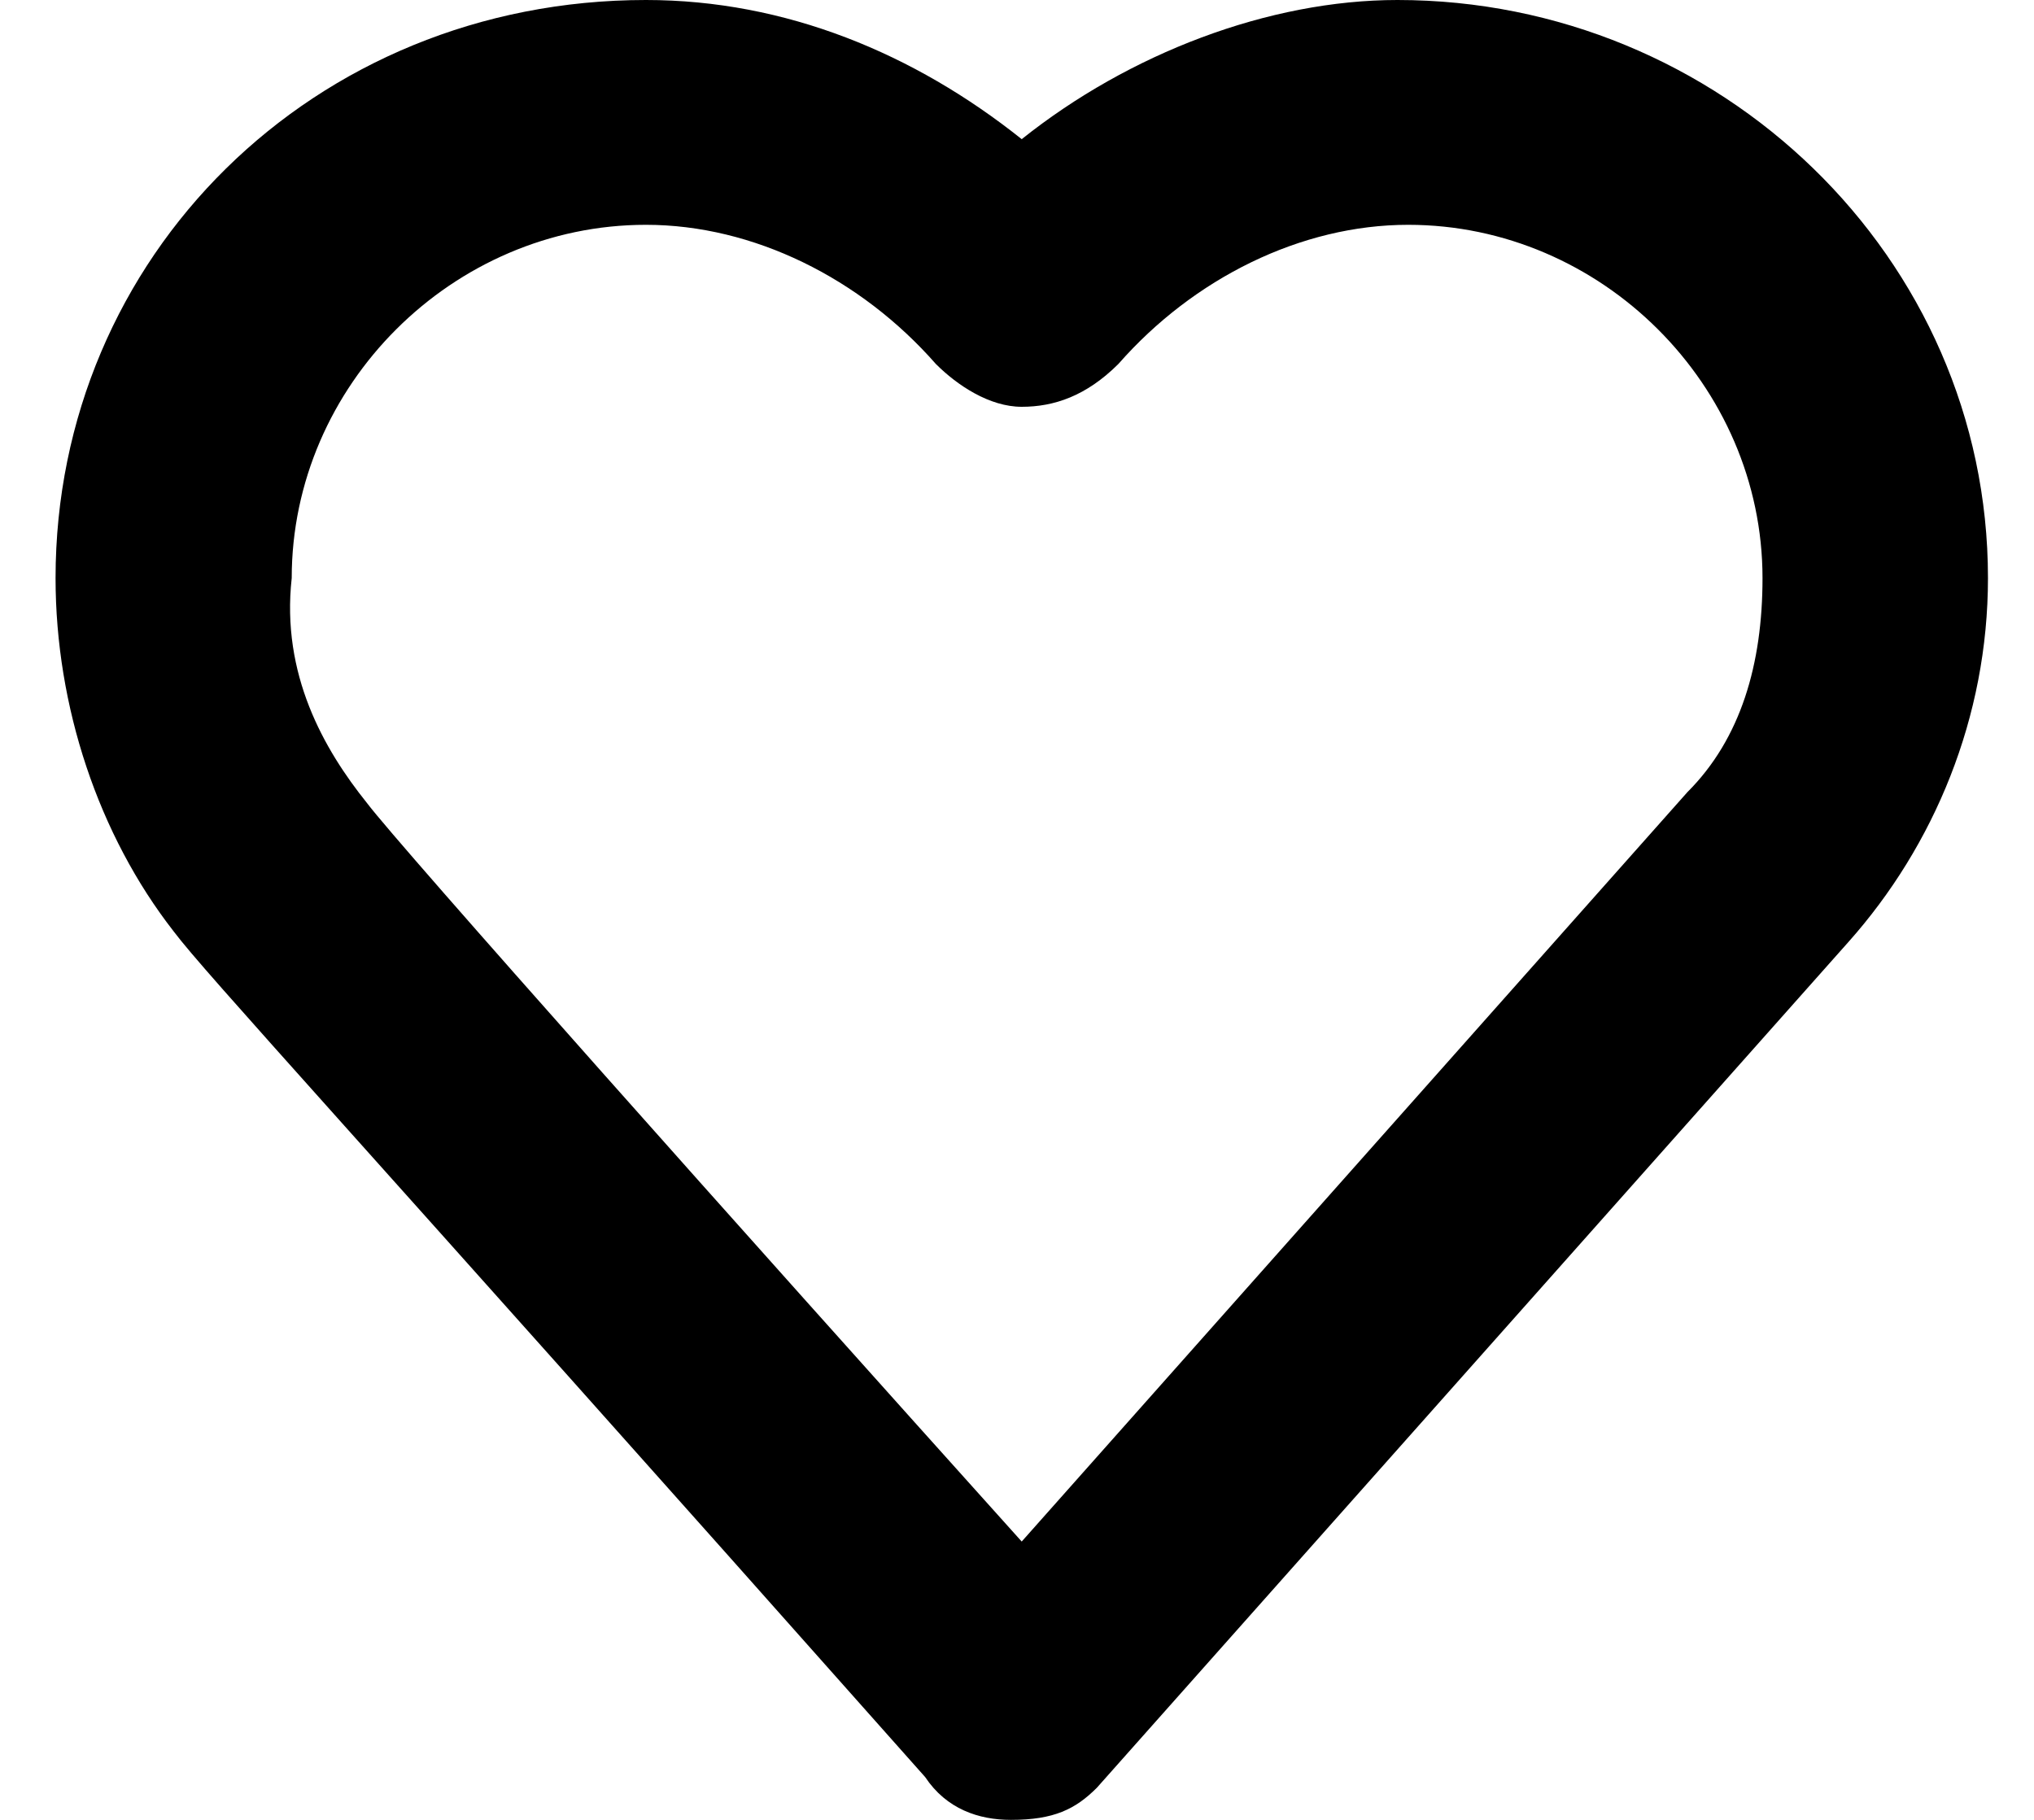
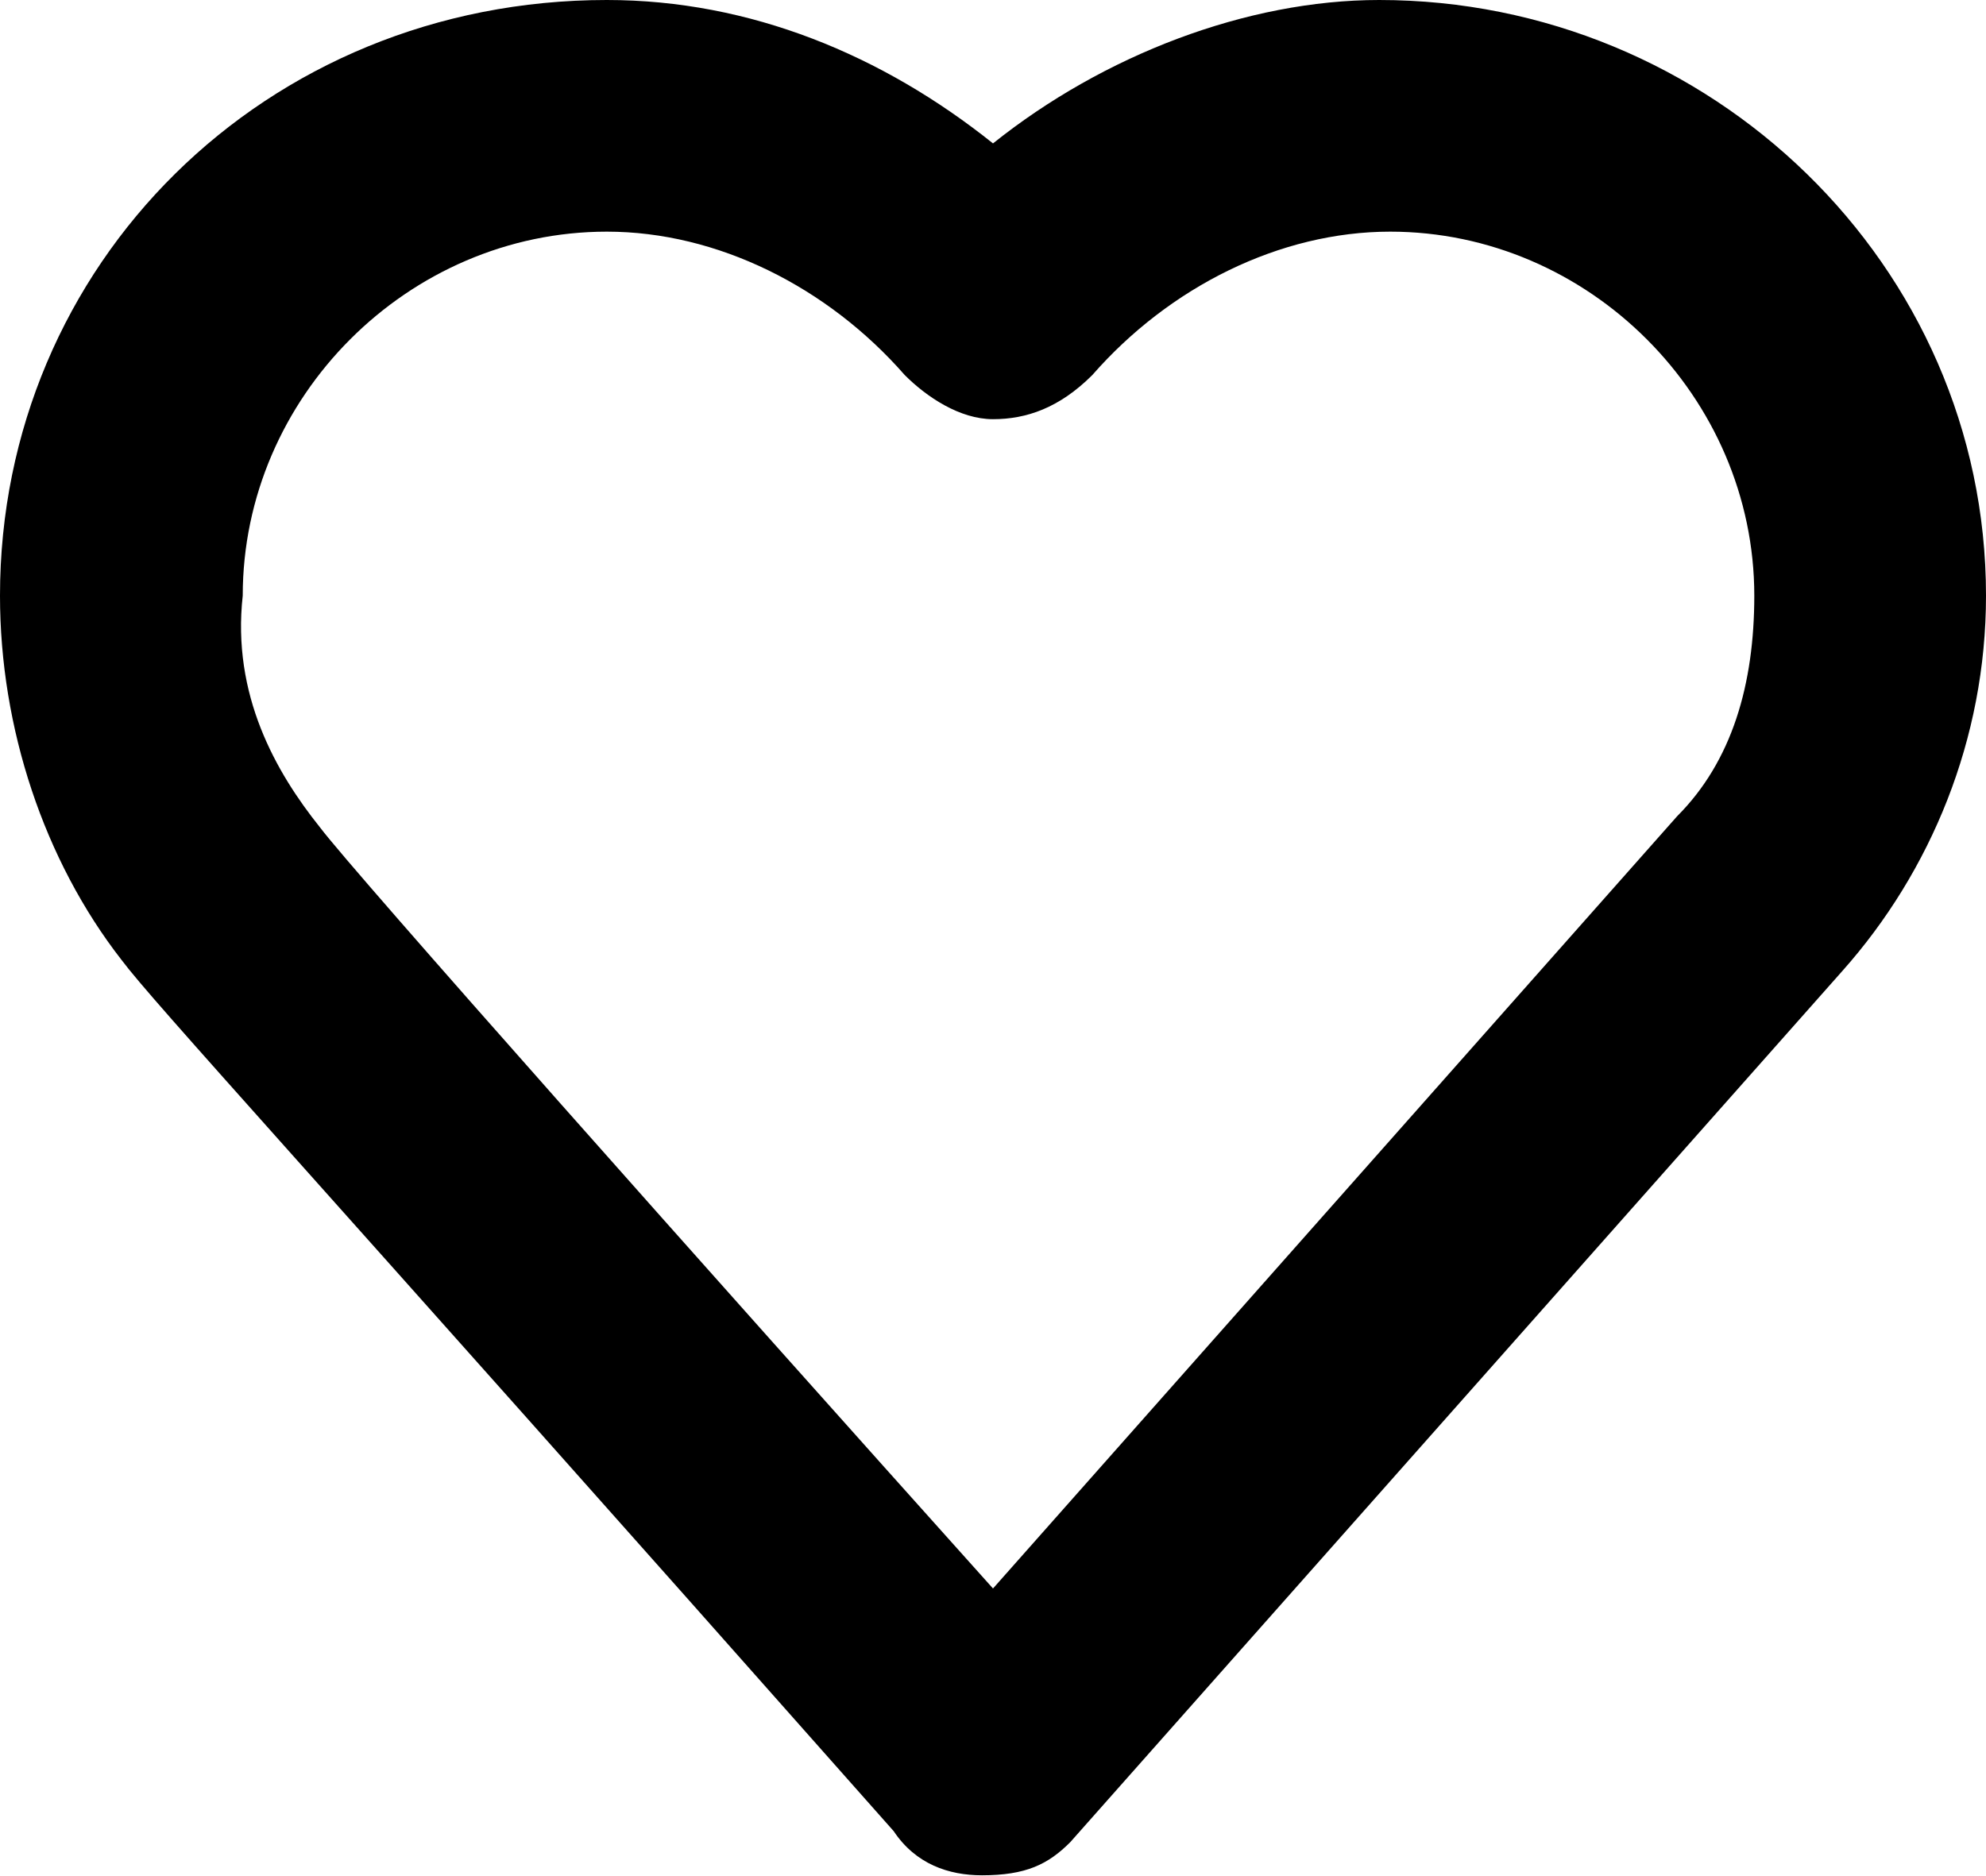
- <svg xmlns="http://www.w3.org/2000/svg" width="19" height="17" viewBox="0 0 19 17" fill="none">
-   <path d="M9.444 17C9.143 17 8.842 16.9 8.642 16.6C3.226 10.5 1.923 9.1 1.622 8.7C0.92 7.8 0.519 6.6 0.519 5.4C0.519 2.4 2.925 0 6.034 0C7.338 0 8.541 0.5 9.544 1.3C10.547 0.5 11.851 0 13.054 0C16.062 0 18.57 2.4 18.57 5.4C18.57 6.7 18.068 7.9 17.266 8.8L10.246 16.7C10.046 16.9 9.845 17 9.444 17ZM3.427 7.5C3.728 7.9 6.937 11.5 9.544 14.4L15.762 7.4C16.263 6.9 16.464 6.2 16.464 5.4C16.464 3.6 14.959 2.1 13.154 2.1C12.152 2.1 11.149 2.6 10.447 3.4C10.146 3.7 9.845 3.8 9.544 3.8C9.243 3.8 8.942 3.6 8.742 3.4C8.04 2.6 7.037 2.1 6.034 2.1C4.229 2.1 2.725 3.6 2.725 5.4C2.625 6.3 3.026 7 3.427 7.5C3.326 7.5 3.326 7.5 3.427 7.5Z" fill="black" />
+ <svg xmlns="http://www.w3.org/2000/svg" width="18" height="17" viewBox="0 0 18 17" fill="none">
+   <path d="M8.9 17C8.6 17 8.3 16.9 8.1 16.6C2.7 10.5 1.4 9.1 1.1 8.7C0.4 7.8 0 6.6 0 5.4C0 2.4 2.4 0 5.5 0C6.8 0 8 0.5 9 1.3C10 0.5 11.3 0 12.5 0C15.5 0 18 2.4 18 5.4C18 6.7 17.5 7.9 16.7 8.8L9.7 16.7C9.5 16.9 9.3 17 8.9 17ZM2.9 7.5C3.2 7.9 6.4 11.5 9 14.4L15.2 7.4C15.7 6.9 15.9 6.2 15.9 5.4C15.9 3.6 14.4 2.1 12.6 2.1C11.6 2.1 10.6 2.6 9.9 3.4C9.6 3.7 9.3 3.8 9 3.8C8.7 3.8 8.4 3.6 8.2 3.4C7.5 2.6 6.5 2.1 5.5 2.1C3.7 2.1 2.2 3.6 2.2 5.4C2.1 6.3 2.5 7 2.9 7.5C2.8 7.5 2.8 7.5 2.9 7.5Z" fill="black" />
</svg>
